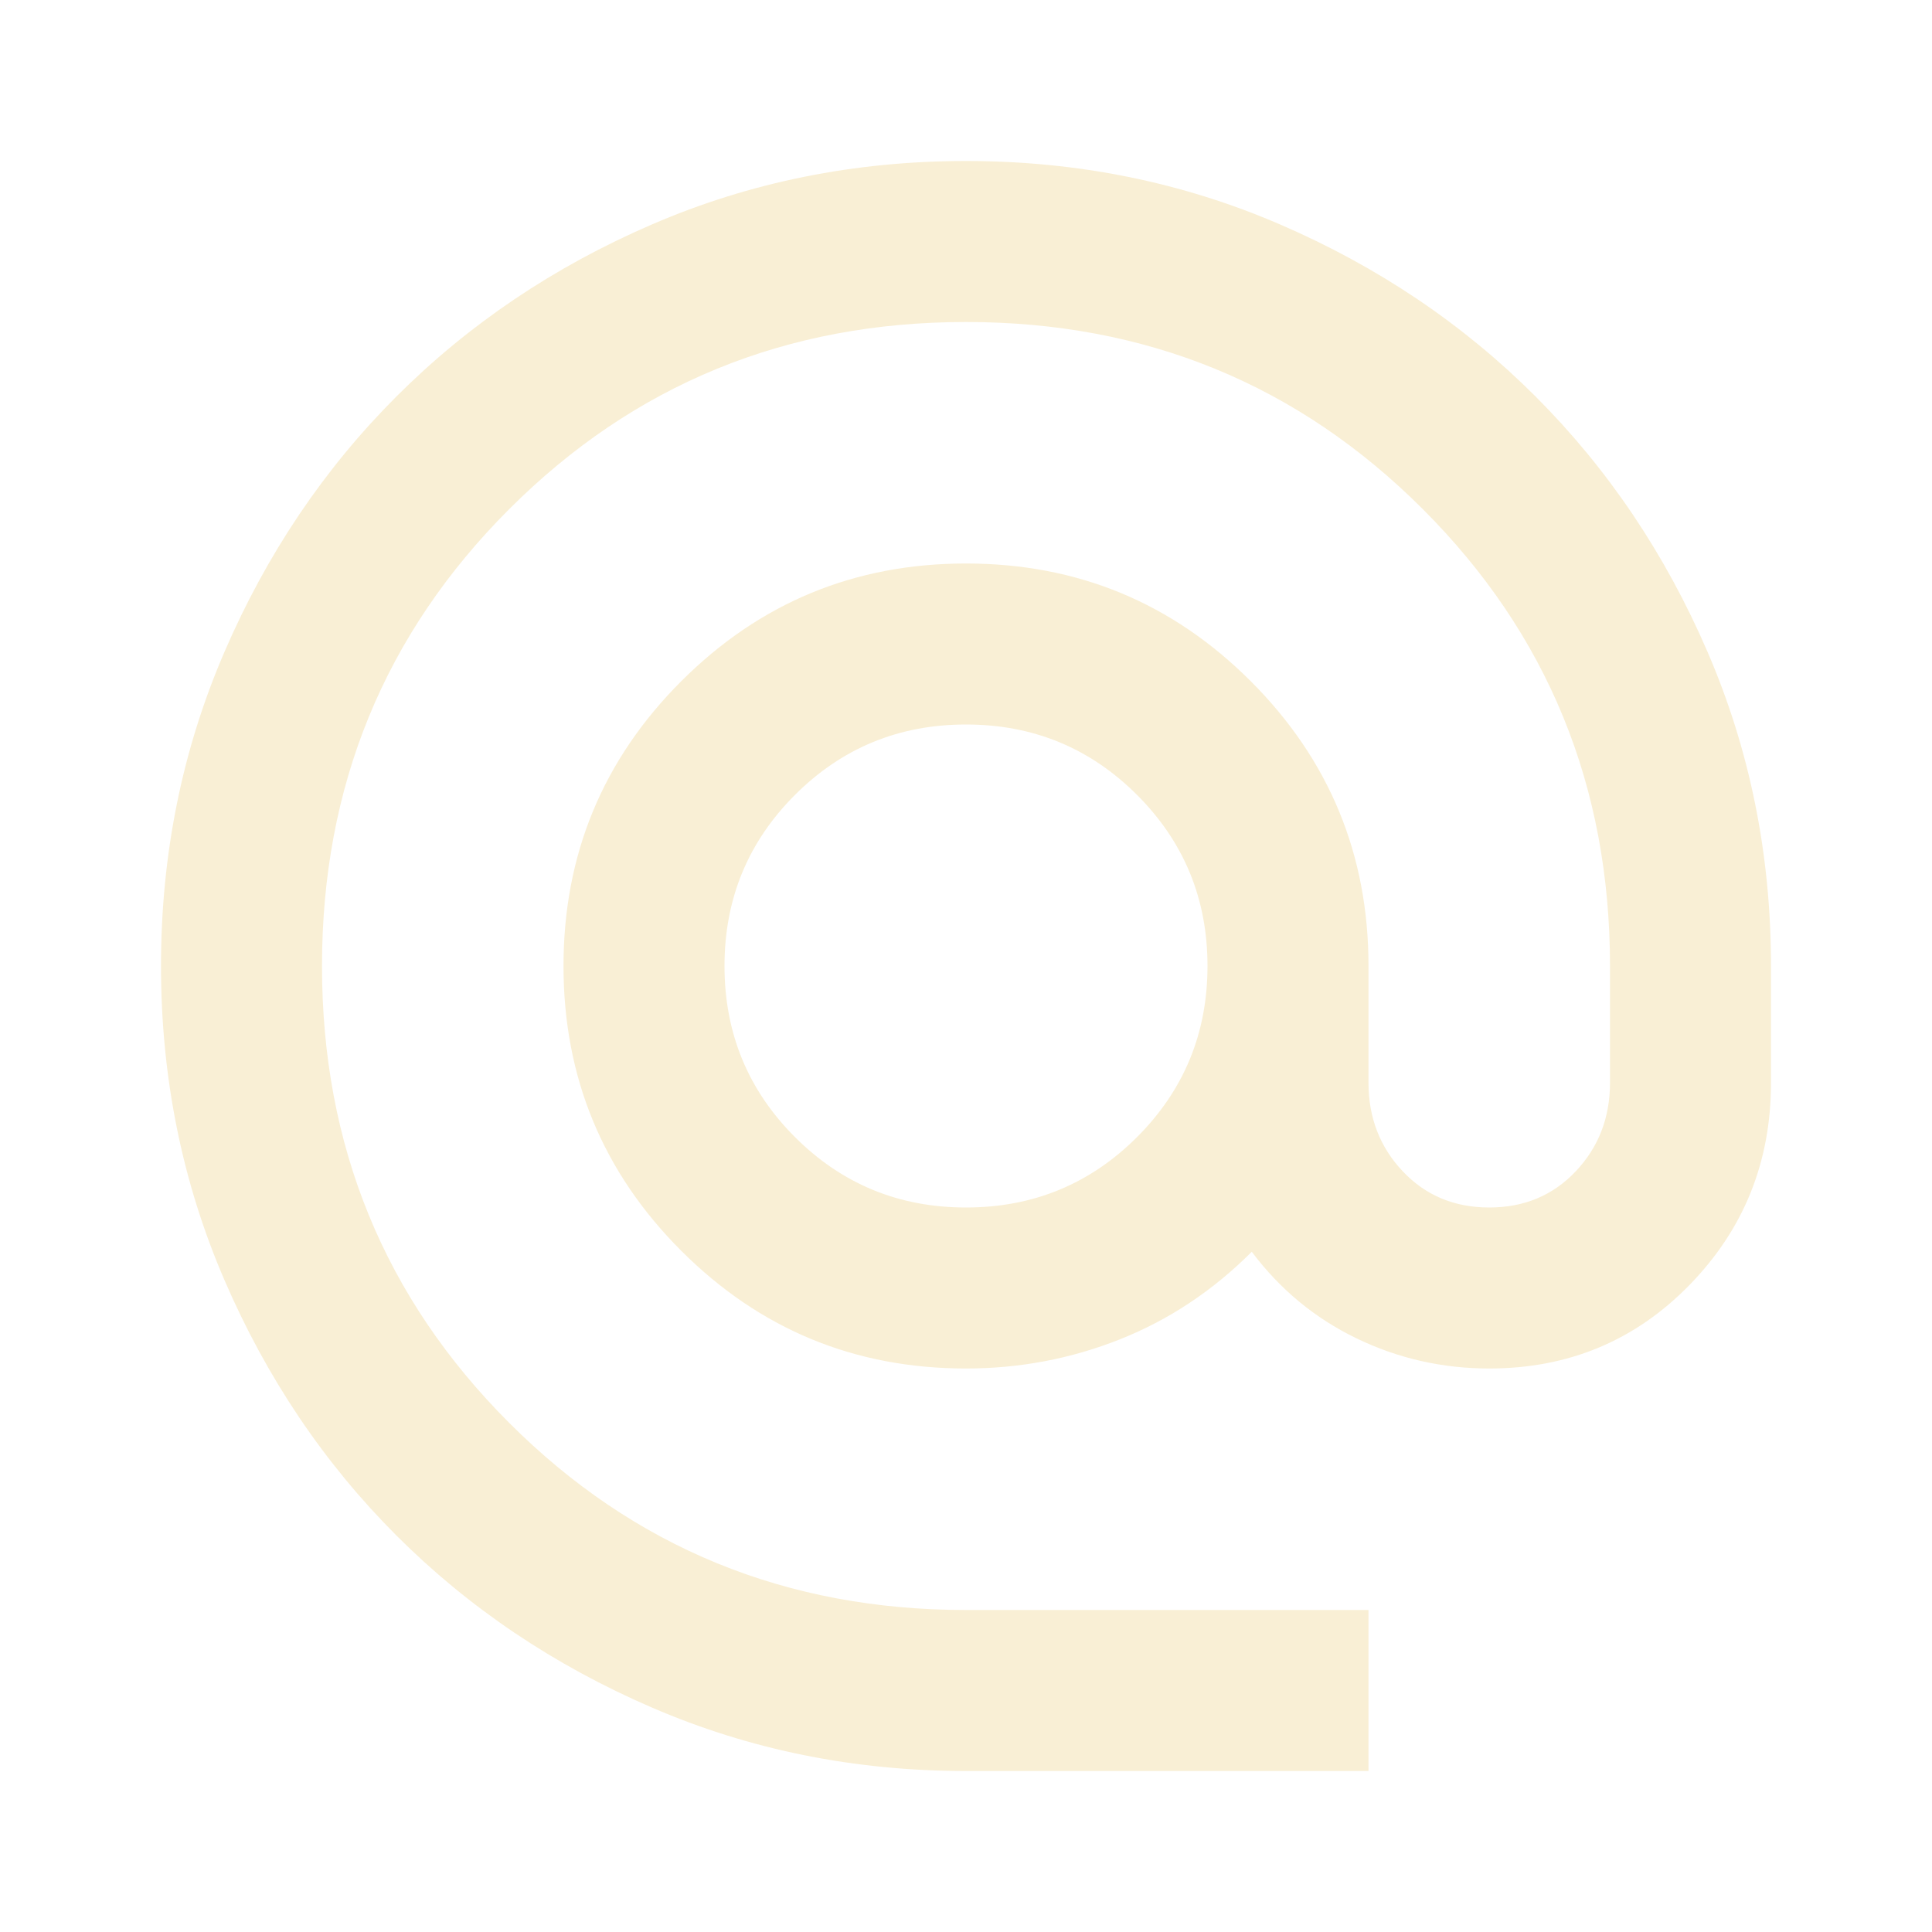
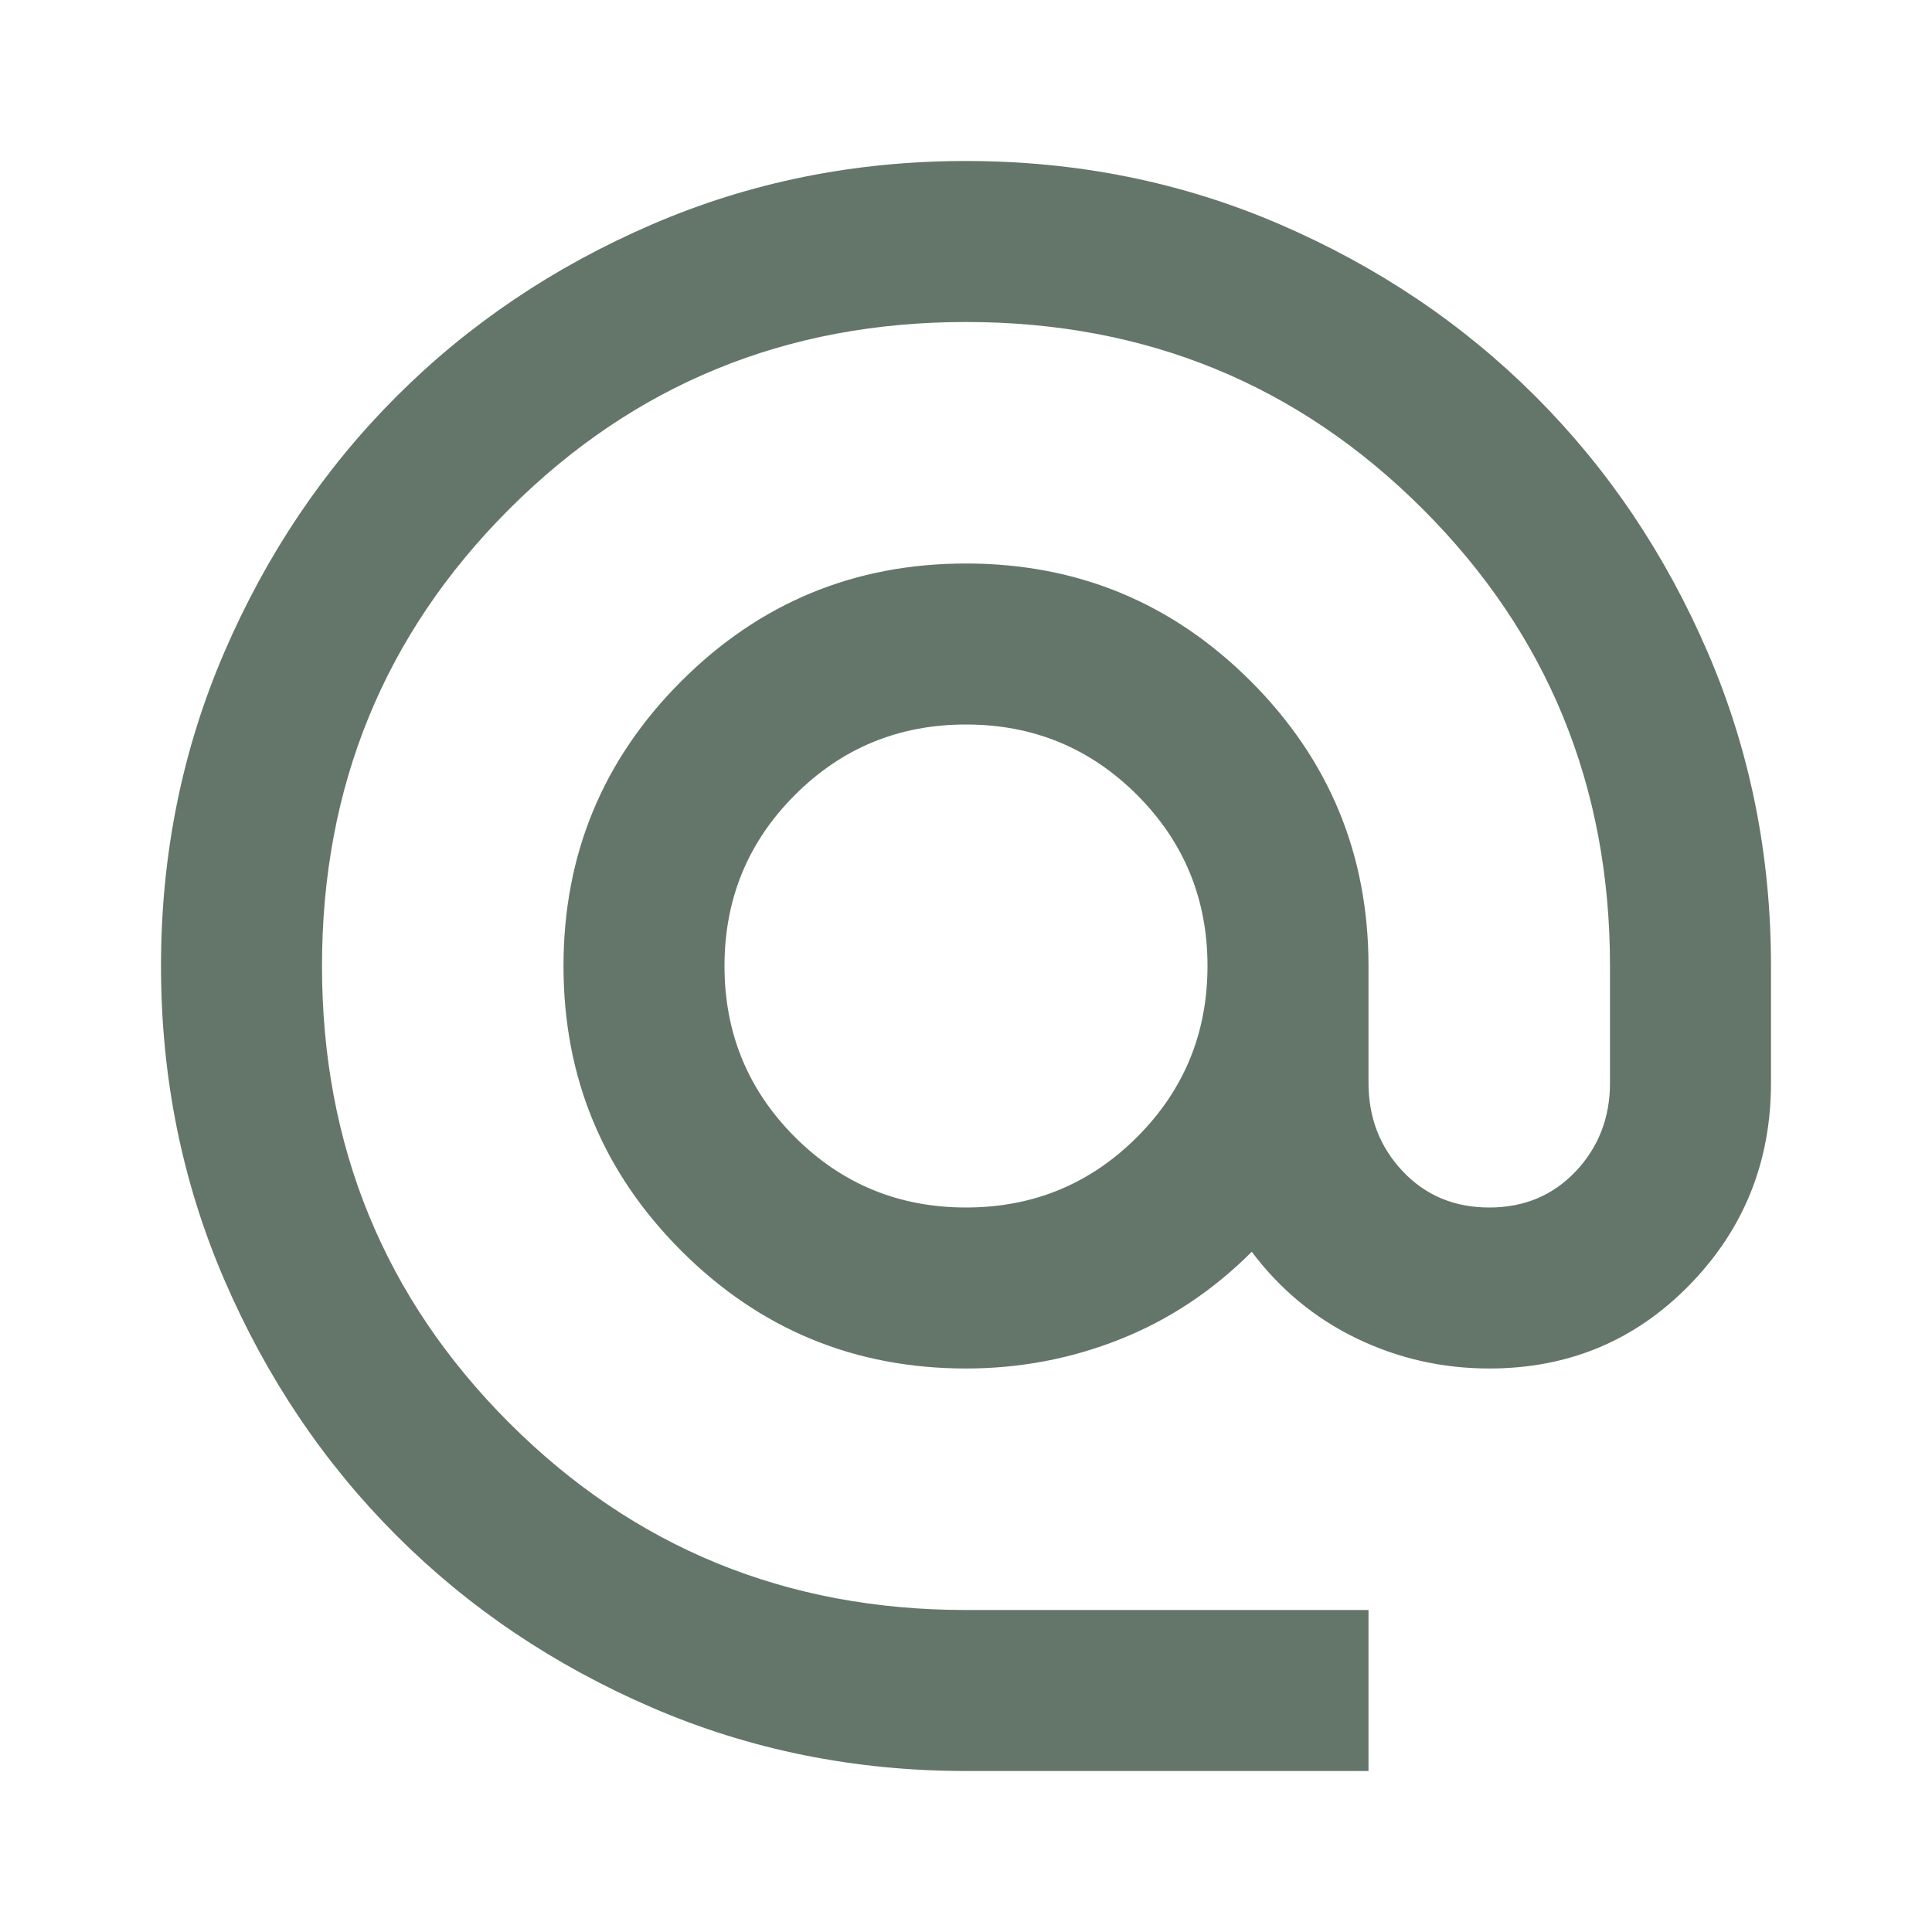
<svg xmlns="http://www.w3.org/2000/svg" height="24" viewBox="0 -960 960 960" width="24">
-   <path fill="#f9efd5" d="M480-80q-83 0-156-31.5T197-197q-54-54-85.5-127T80-480q0-83 31.5-156T197-763q54-54 127-85.5T480-880q83 0 156 31.5T763-763q54 54 85.5 127T880-480v58q0 59-40.5 100.5T740-280q-35 0-66-15t-52-43q-29 29-65.5 43.5T480-280q-83 0-141.5-58.5T280-480q0-83 58.5-141.5T480-680q83 0 141.5 58.5T680-480v58q0 26 17 44t43 18q26 0 43-18t17-44v-58q0-134-93-227t-227-93q-134 0-227 93t-93 227q0 134 93 227t227 93h200v80H480Zm0-280q50 0 85-35t35-85q0-50-35-85t-85-35q-50 0-85 35t-35 85q0 50 35 85t85 35Z" />
+   <path fill="#64766A" d="M480-80q-83 0-156-31.5T197-197q-54-54-85.5-127T80-480q0-83 31.5-156T197-763q54-54 127-85.5T480-880q83 0 156 31.5T763-763q54 54 85.5 127T880-480v58q0 59-40.5 100.5T740-280q-35 0-66-15t-52-43q-29 29-65.5 43.5T480-280q-83 0-141.5-58.5T280-480q0-83 58.5-141.5T480-680q83 0 141.5 58.5T680-480v58q0 26 17 44t43 18q26 0 43-18t17-44v-58q0-134-93-227t-227-93q-134 0-227 93t-93 227q0 134 93 227t227 93h200v80H480Zm0-280q50 0 85-35t35-85q0-50-35-85t-85-35q-50 0-85 35t-35 85q0 50 35 85t85 35Z" />
</svg>
